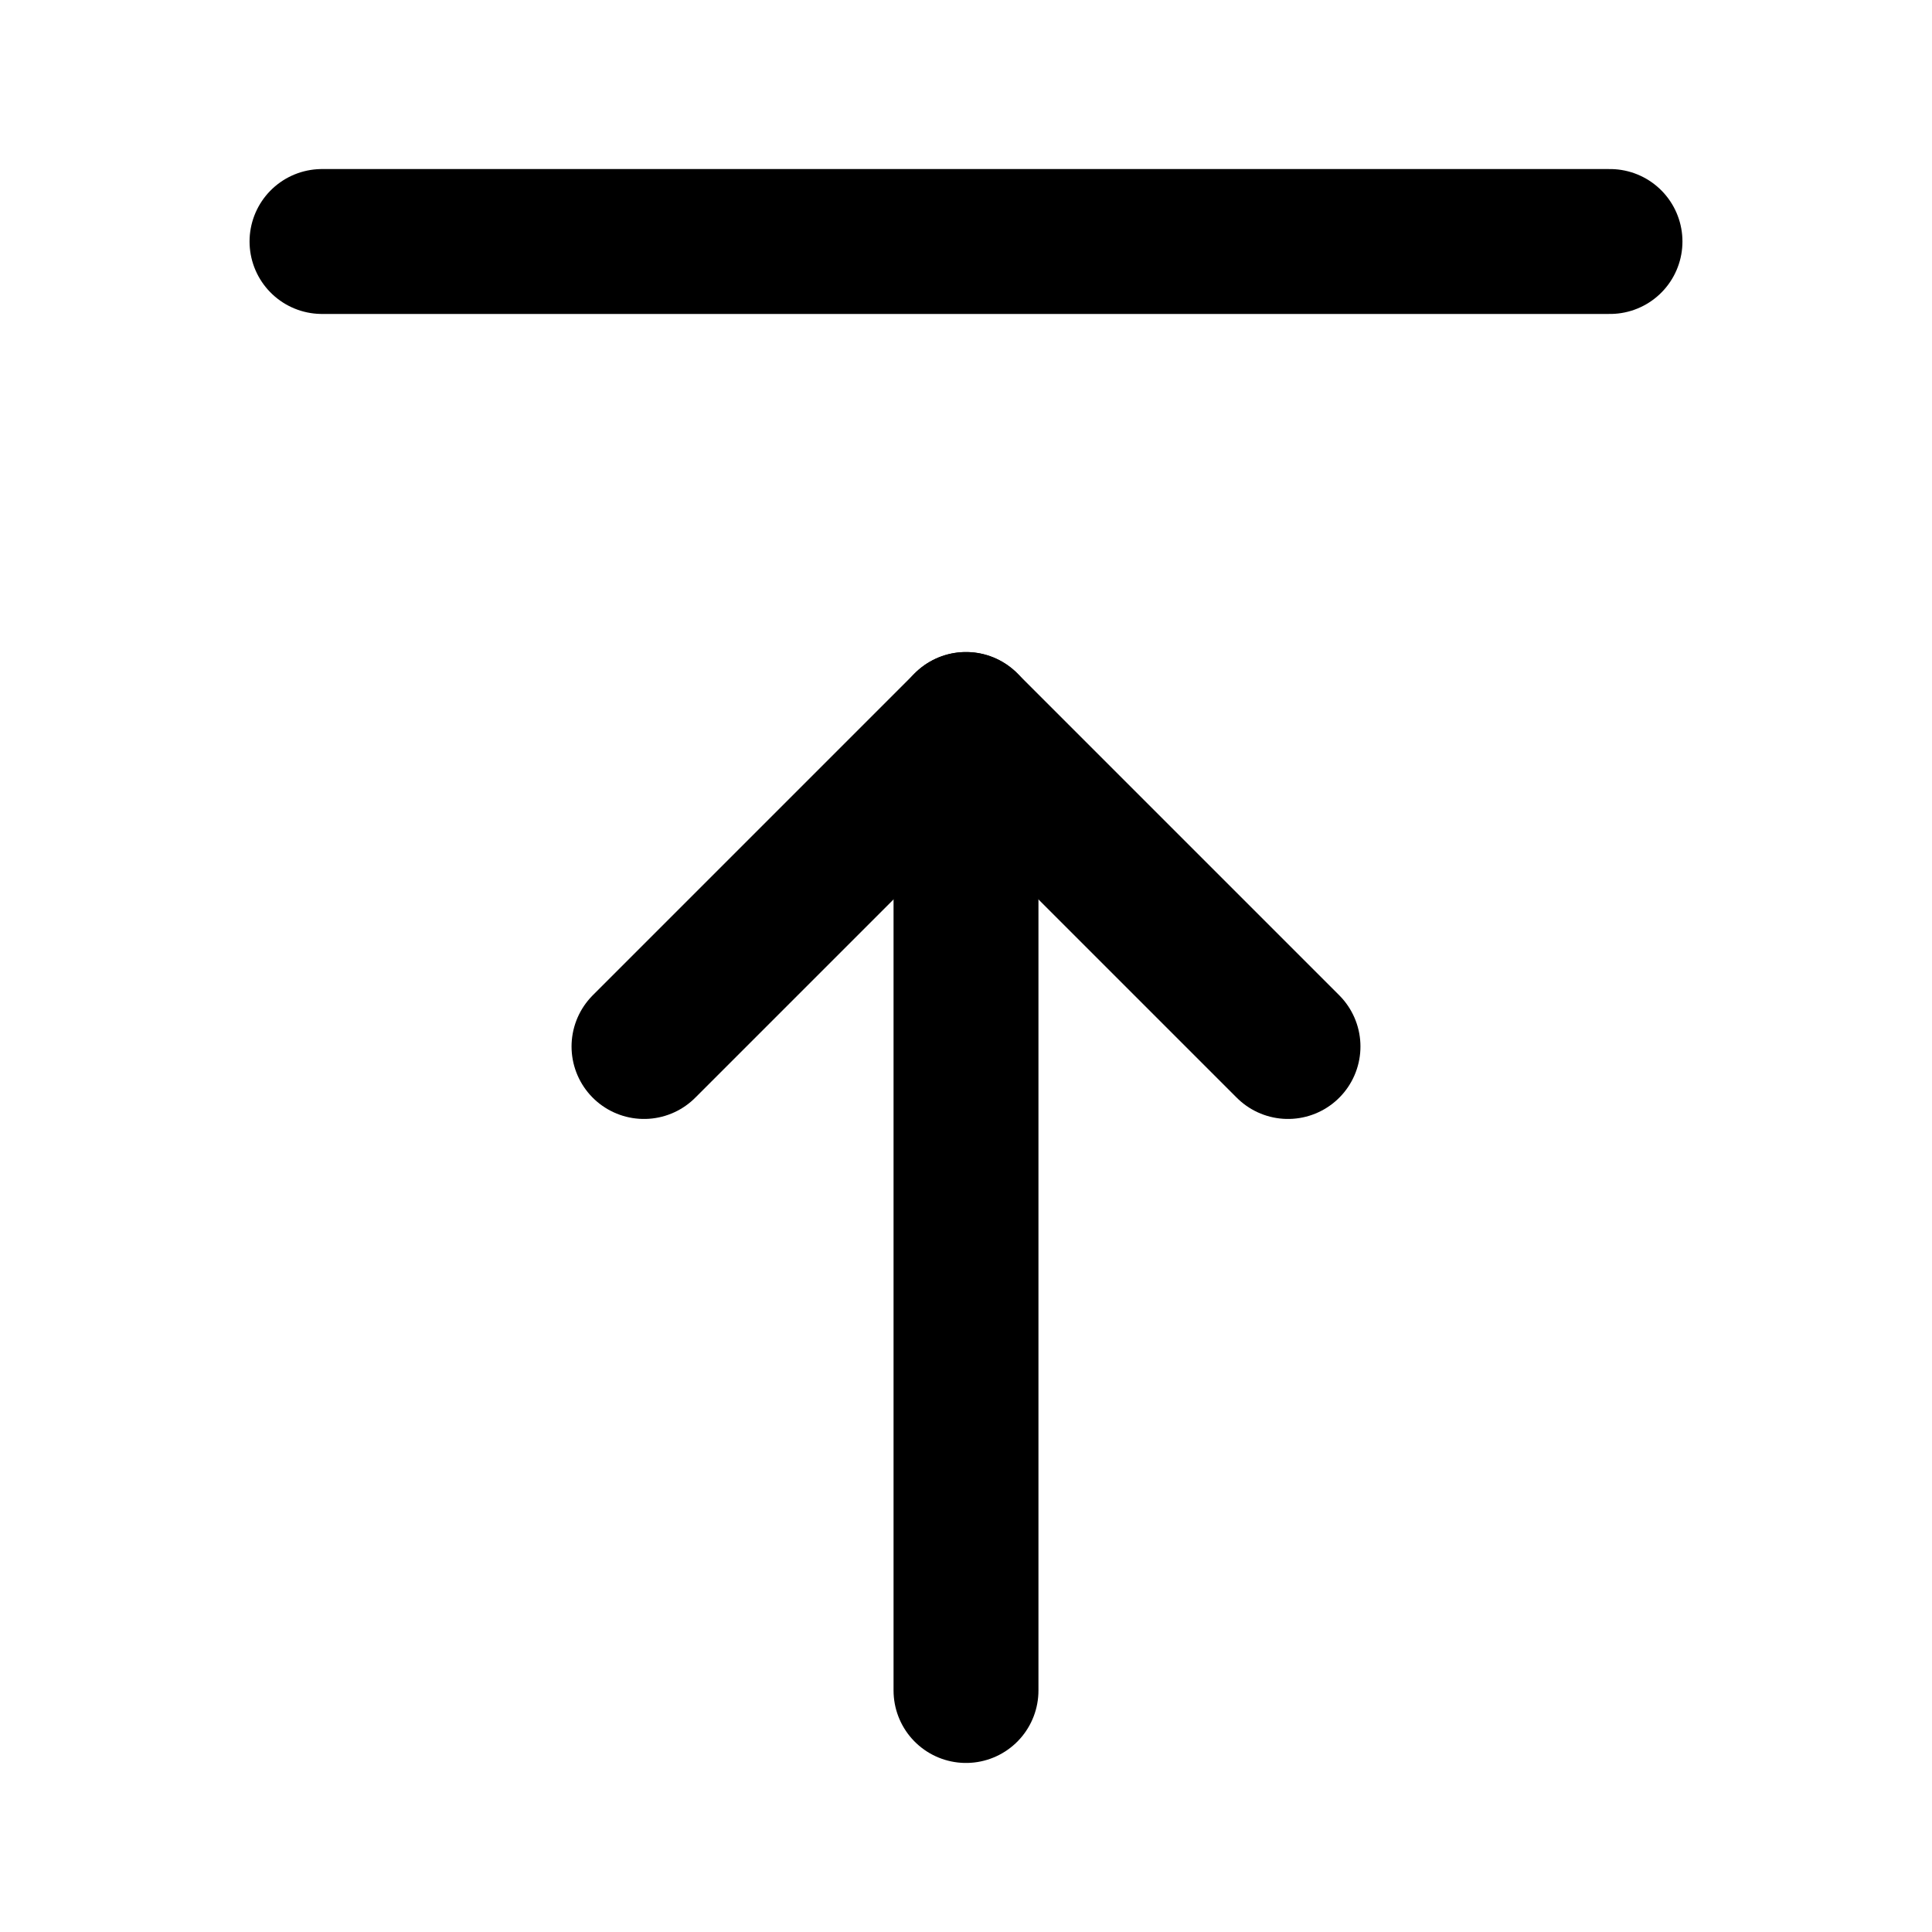
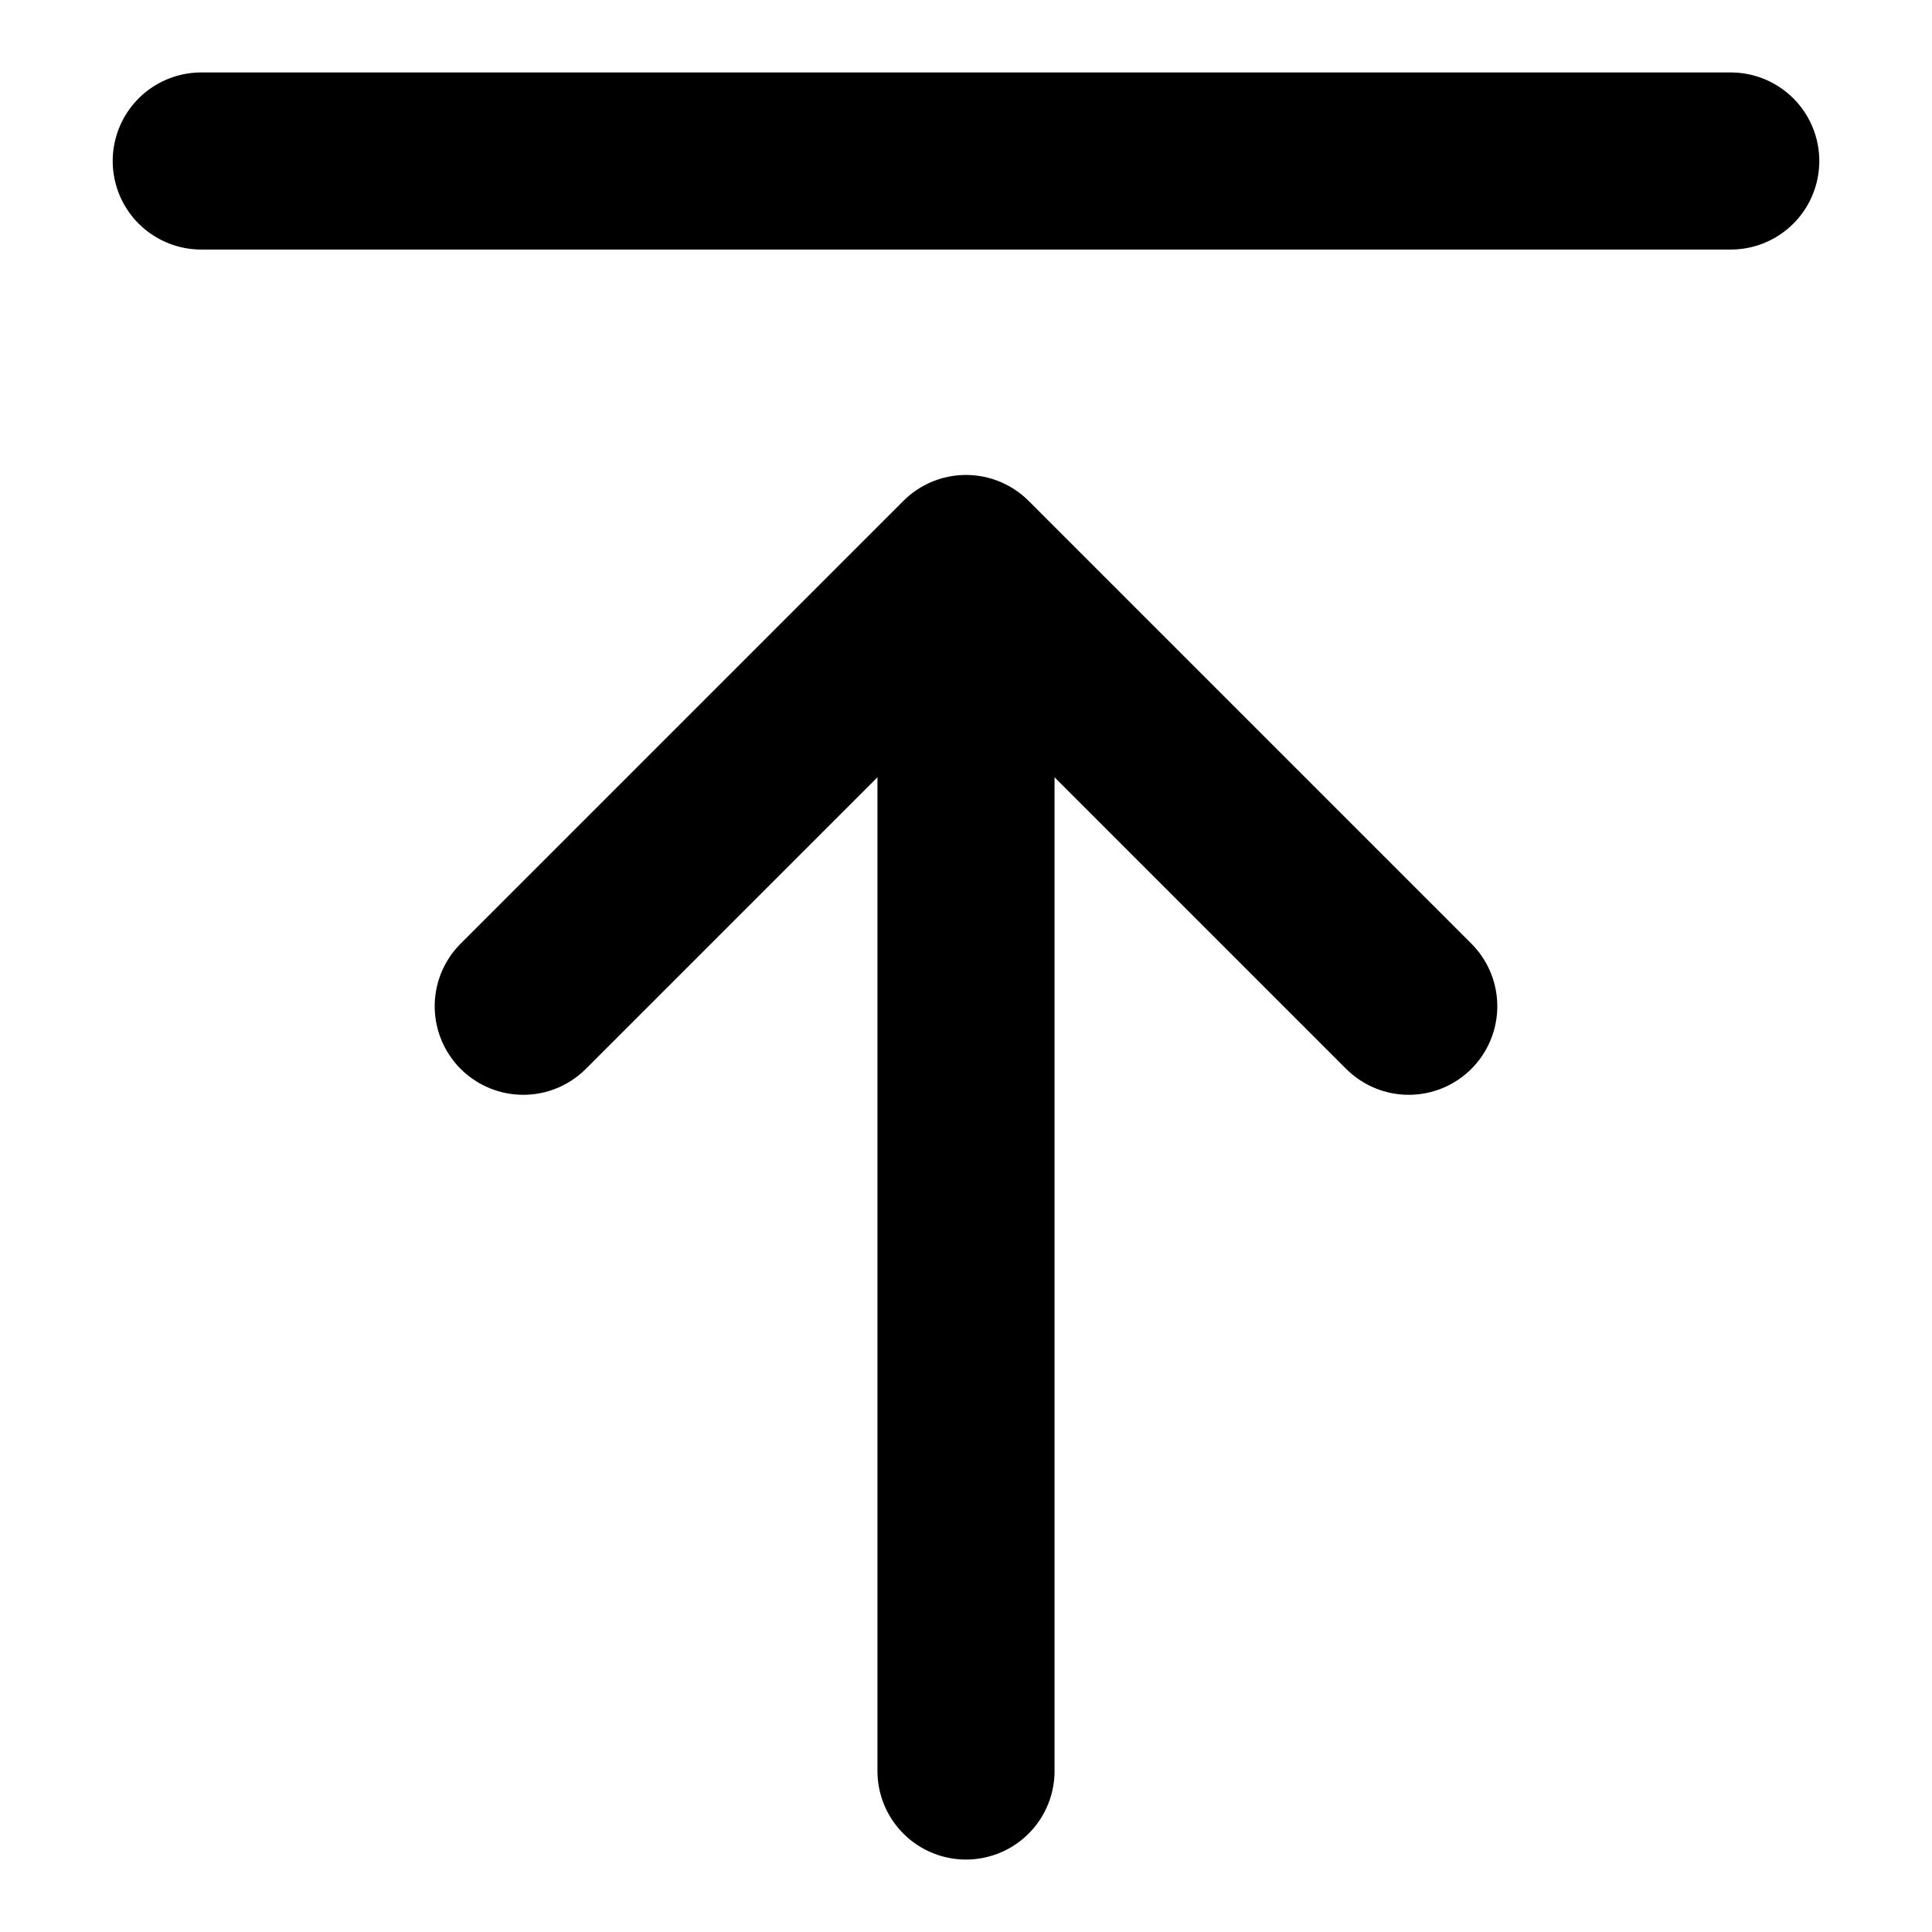
- <svg xmlns="http://www.w3.org/2000/svg" width="100%" height="100%" viewBox="0 0 24 24" fill="none" stroke="currentColor" stroke-width="1.8" stroke-linecap="round" stroke-linejoin="round">
-   <path d="M12 21V9" />
-   <path d="M8 13l4-4 4 4" />
-   <path d="M4 3h16" />
+ <svg xmlns="http://www.w3.org/2000/svg" width="100%" height="100%" viewBox="0 0 24 24" fill="none" stroke="currentColor" stroke-width="2.2" stroke-linecap="round" stroke-linejoin="round">
+   <path d="M12 22V8" />
+   <path d="M6.5 12.5 12 7l5.5 5.5" />
+   <path d="M2.5 2h19" />
</svg>
